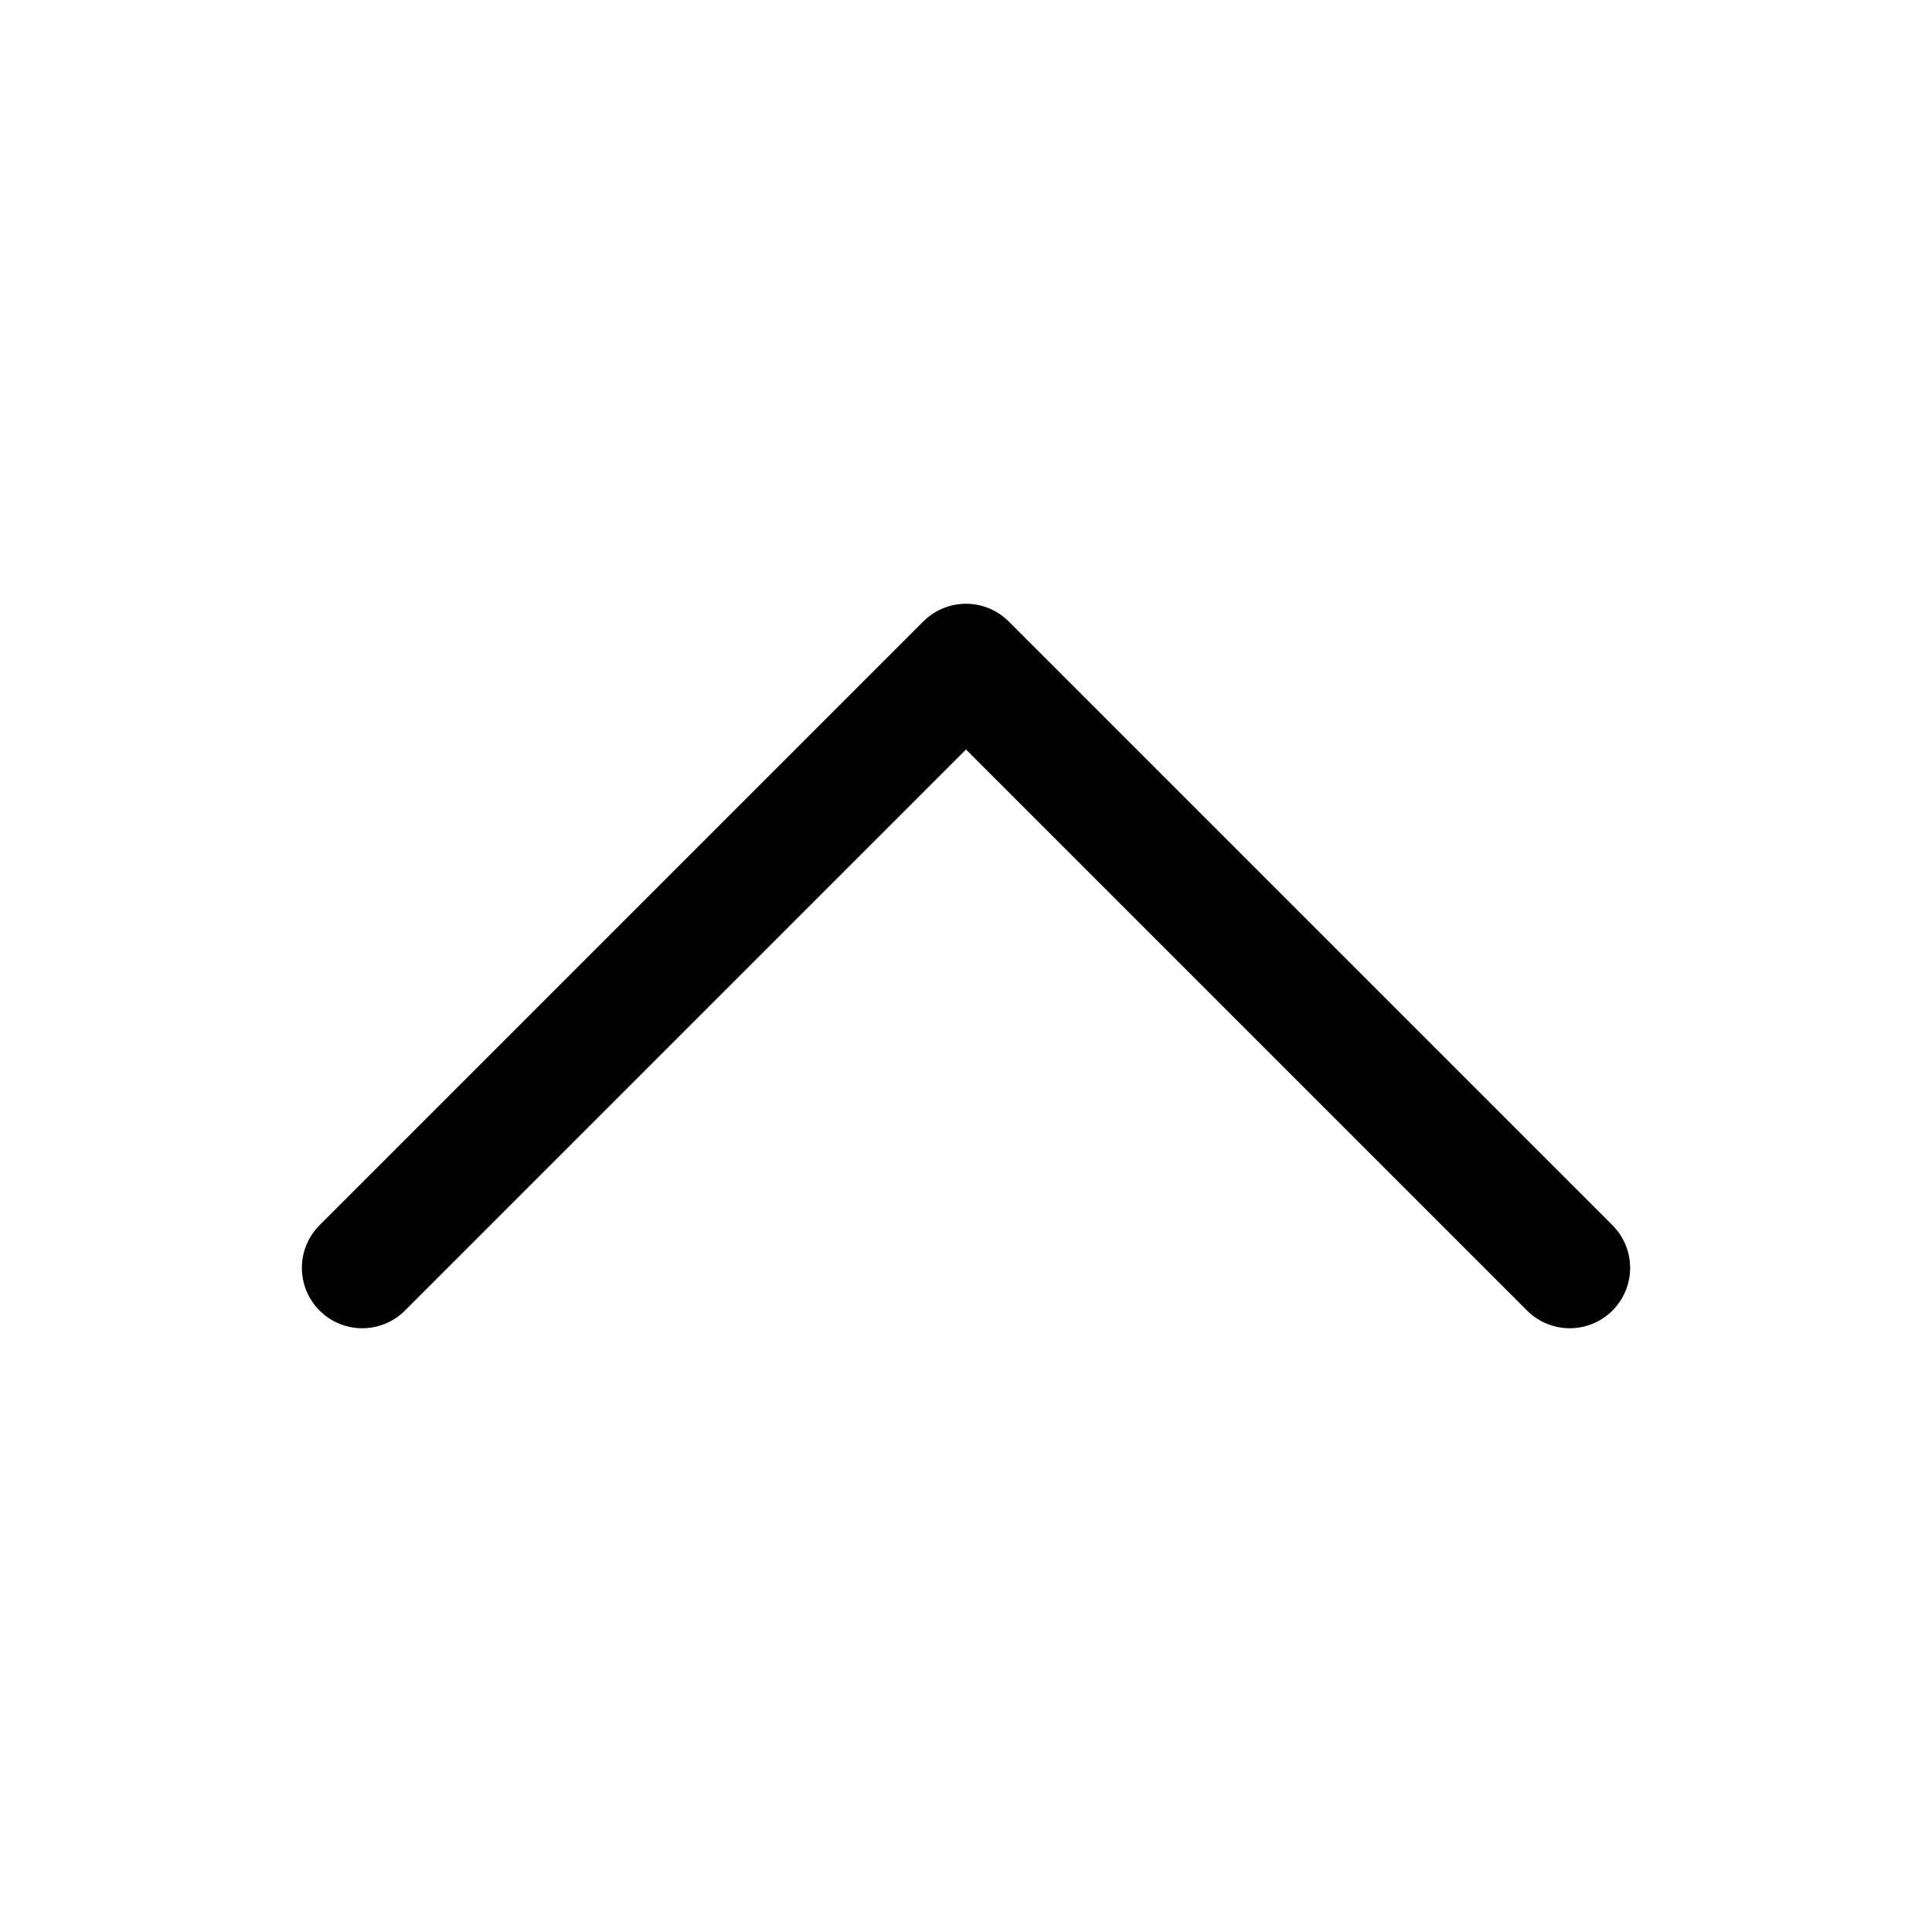
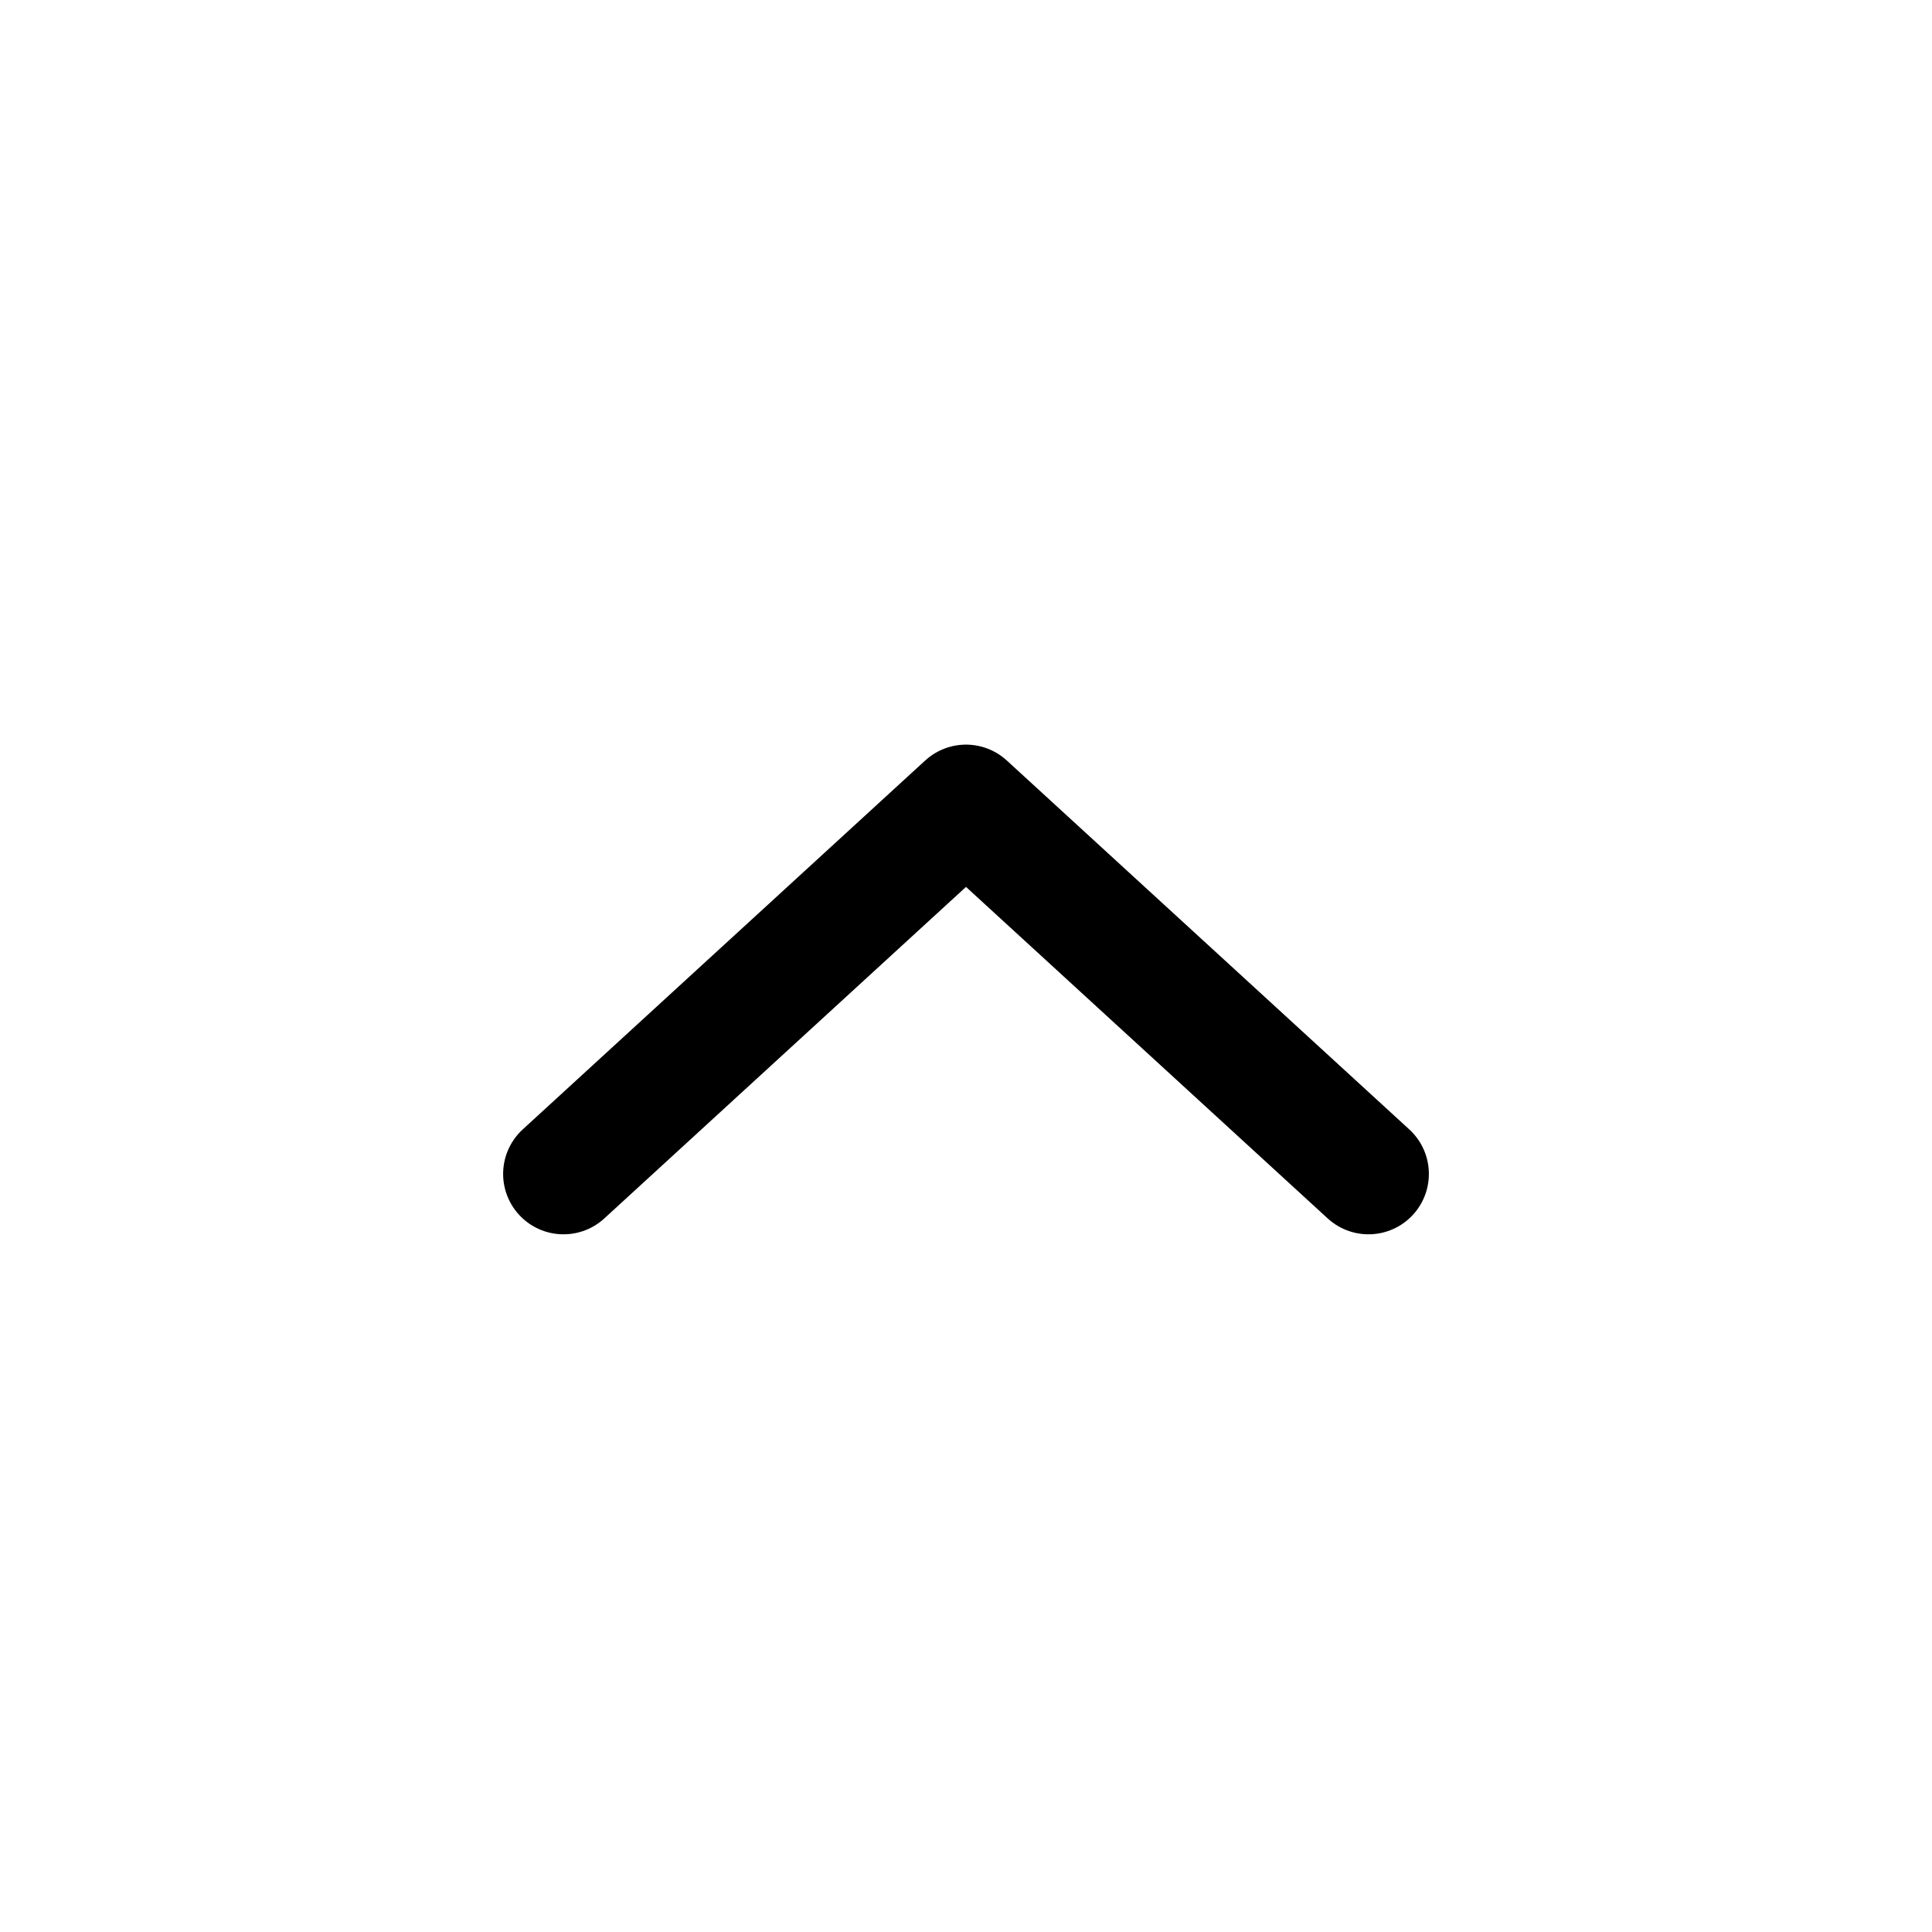
<svg xmlns="http://www.w3.org/2000/svg" fill="none" viewBox="0 0 24 24" stroke-width="1.5" stroke="currentColor" aria-hidden="true" data-slot="icon">
-   <path stroke-linecap="round" stroke-linejoin="round" d="m4.5 15.75 7.5-7.5 7.5 7.5" />
+   <path stroke-linecap="round" stroke-linejoin="round" d="M7 14.583 12 10l5 4.583" />
</svg>
